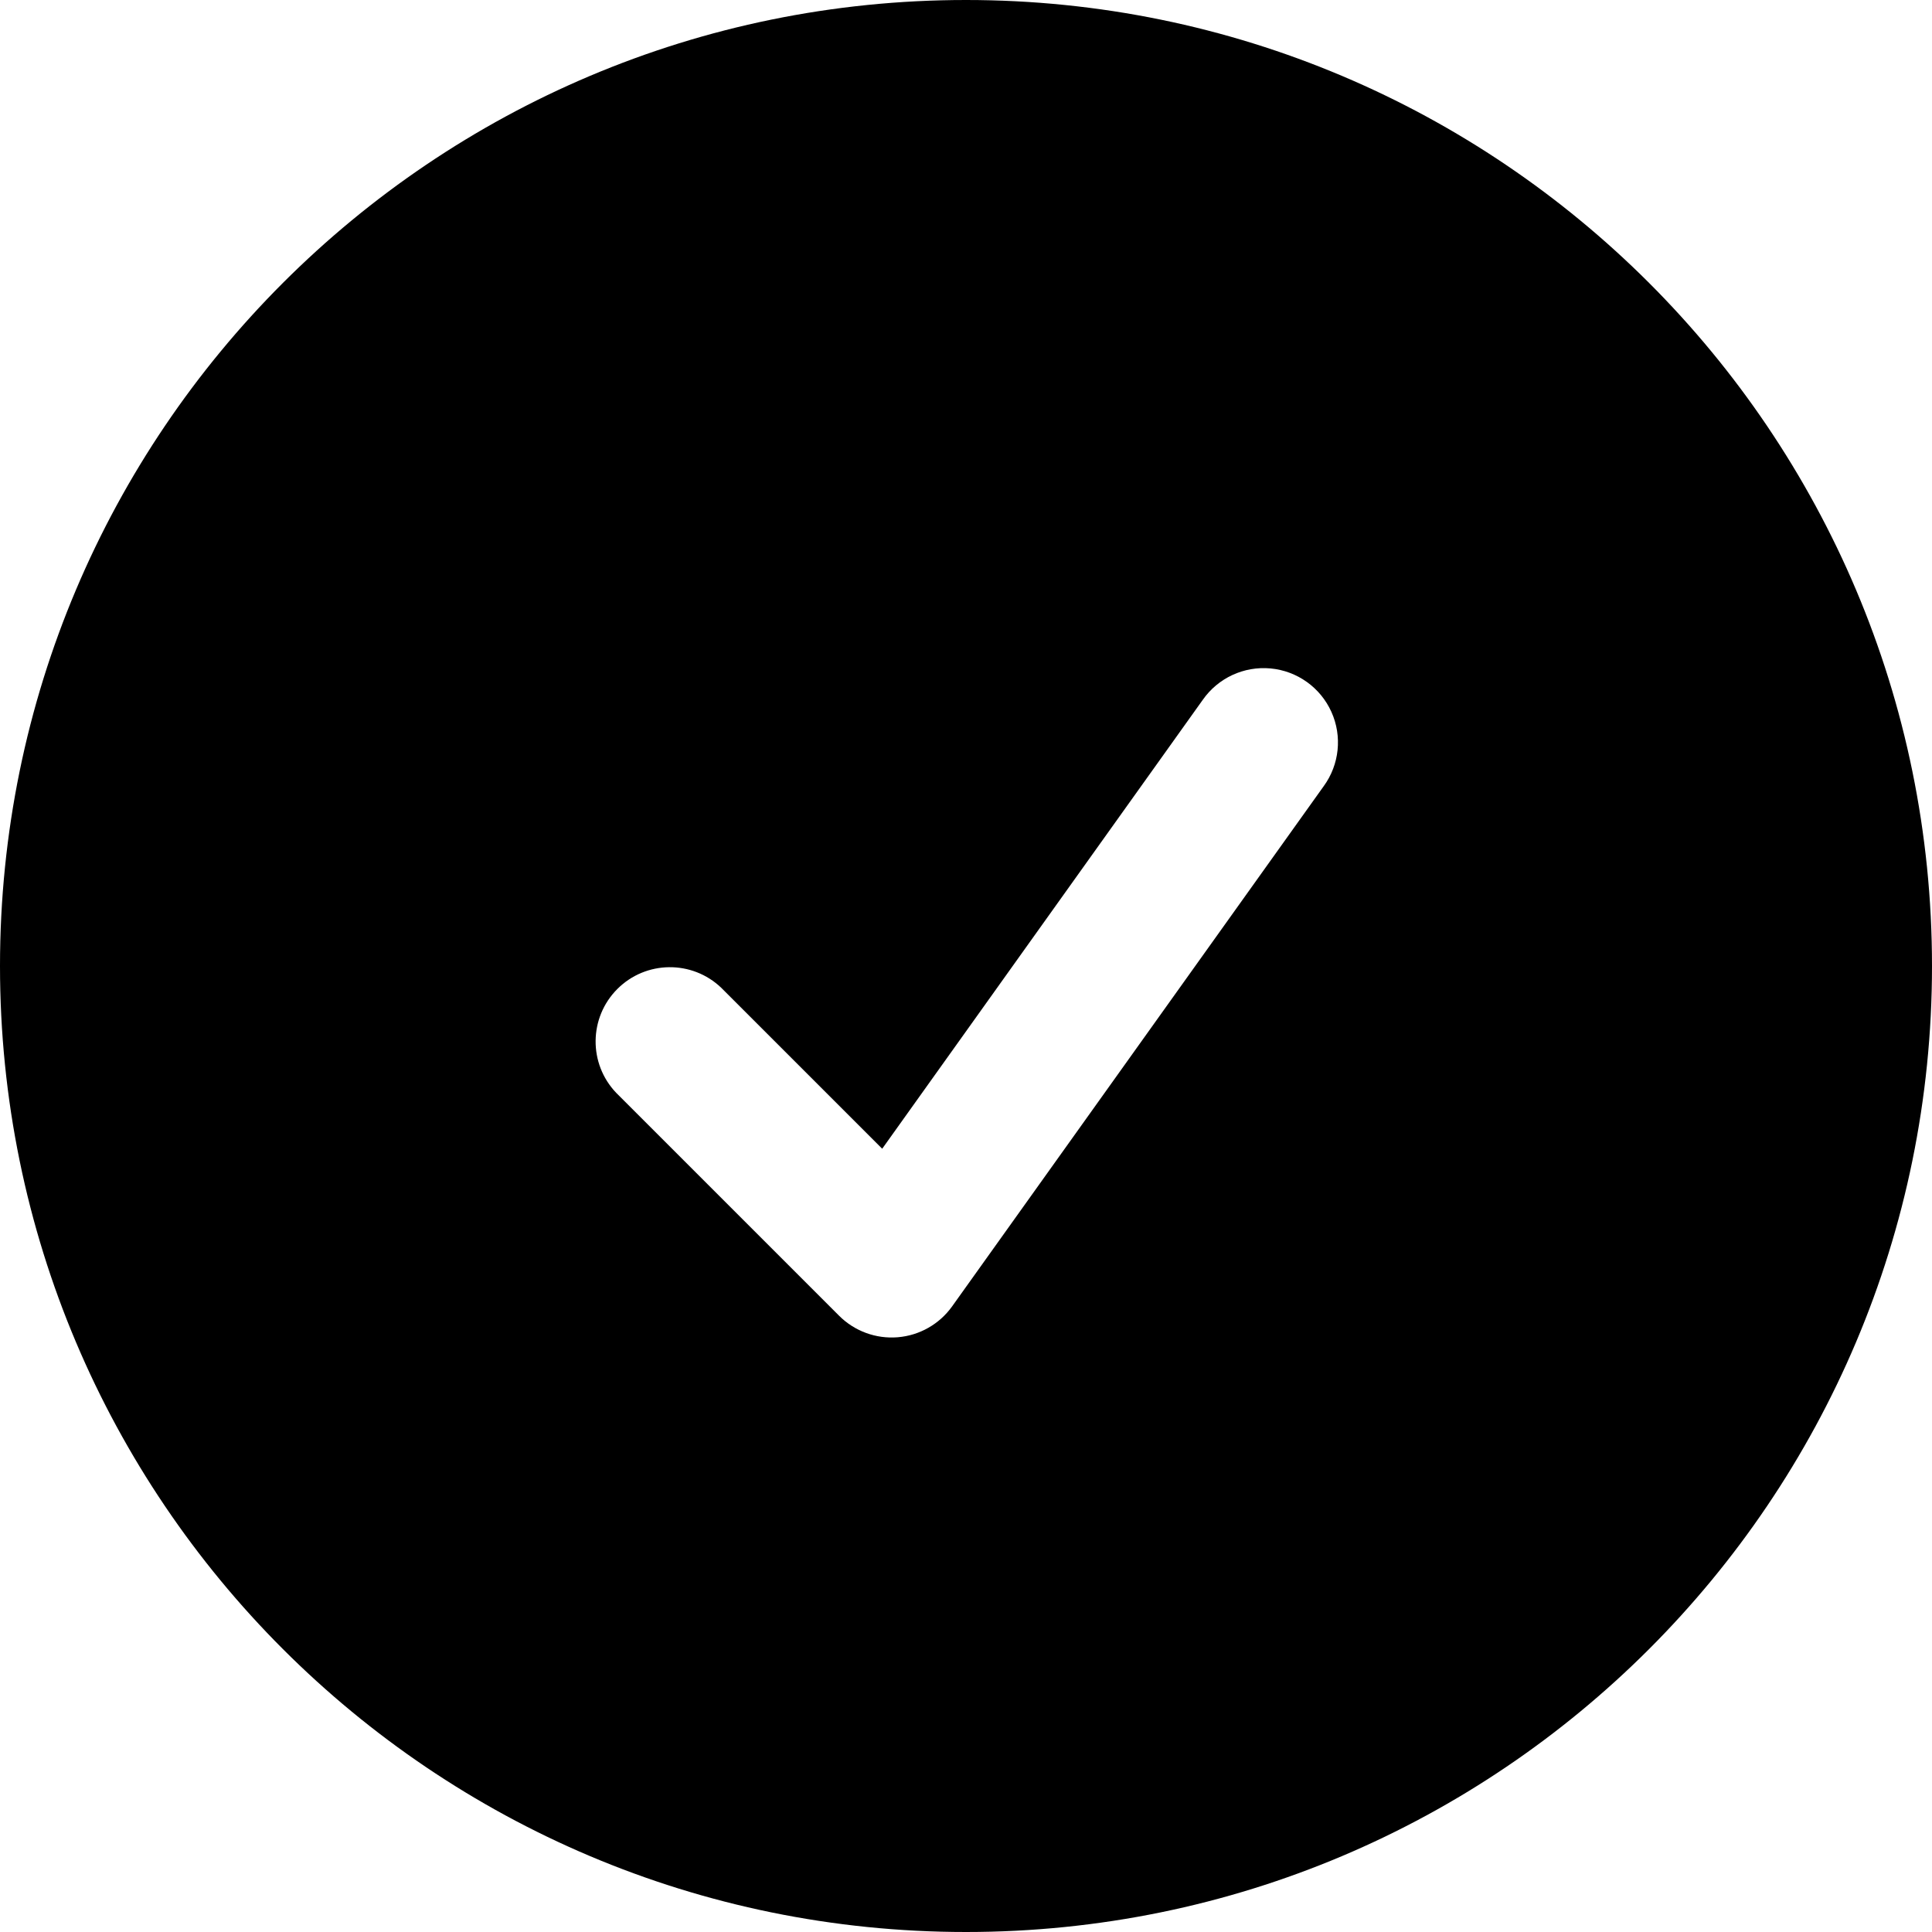
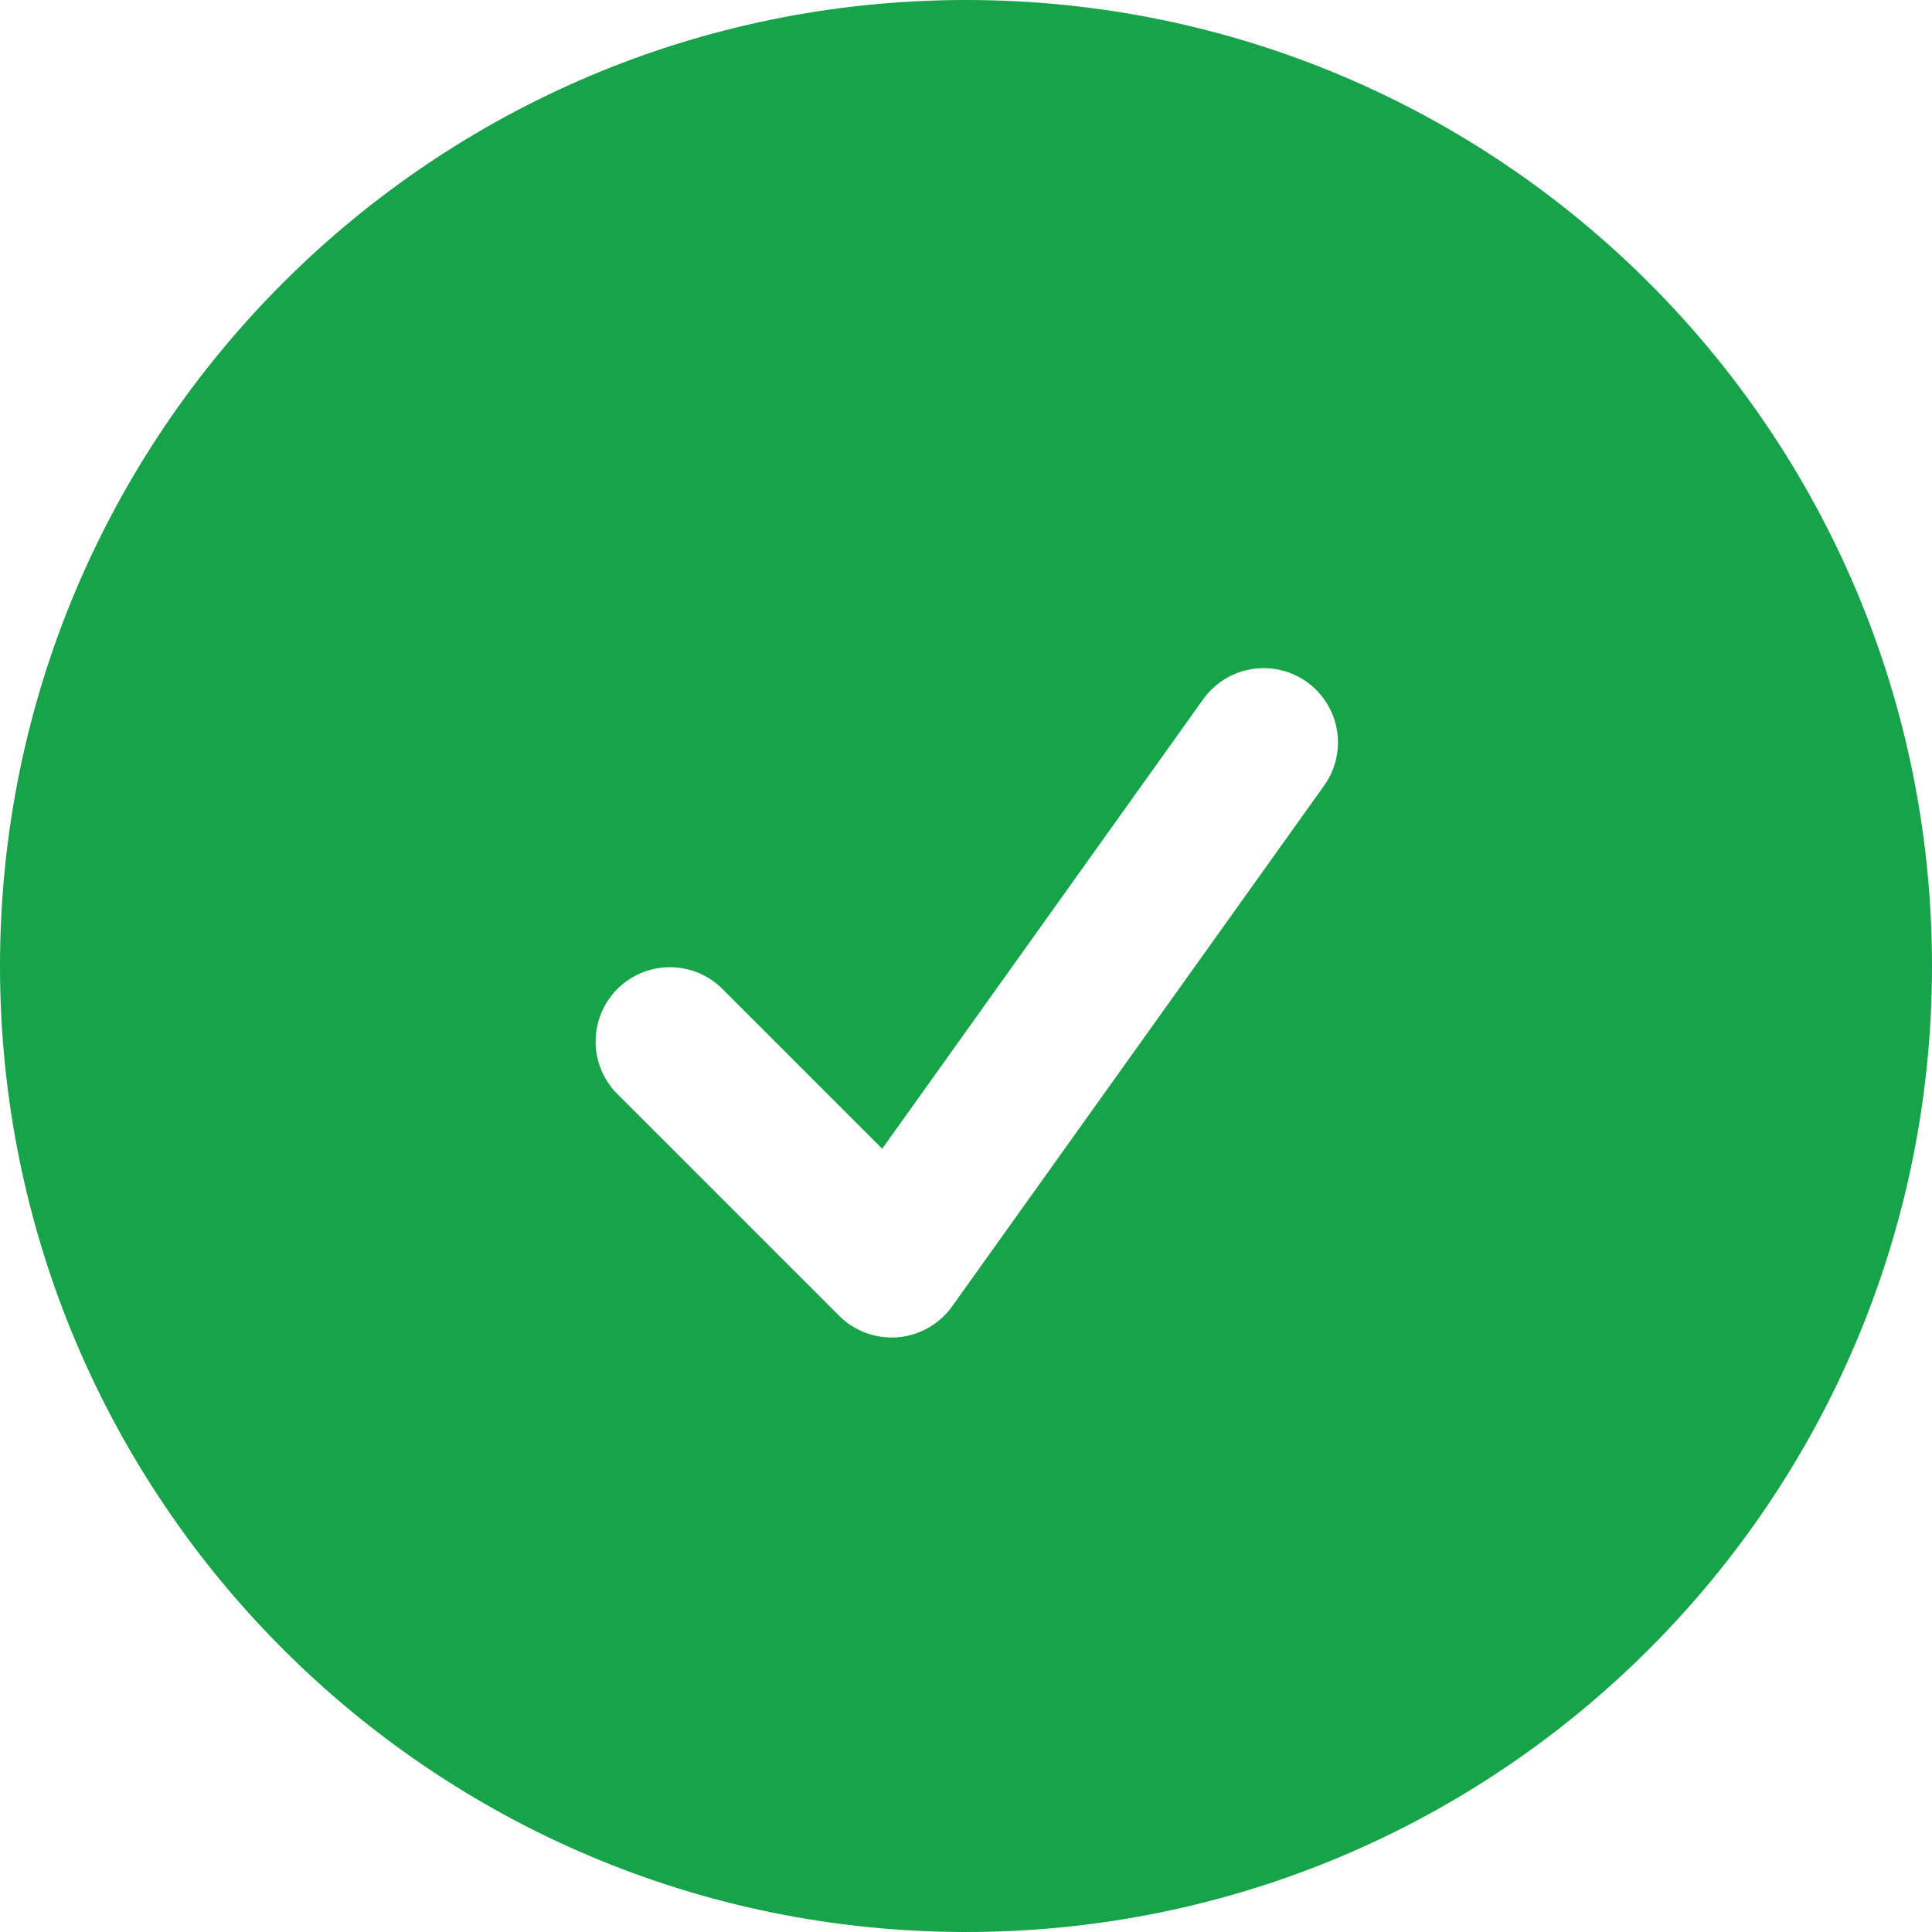
- <svg xmlns="http://www.w3.org/2000/svg" viewBox="0 0 24 24" fill="currentColor">
+ <svg xmlns="http://www.w3.org/2000/svg" viewBox="0 0 24 24" fill="#16a34a">
  <path fill-rule="evenodd" d="M 4.5e-7,12 C 4.5e-7,5.372 5.372,4.5e-7 12,4.5e-7 18.628,4.5e-7 24,5.372 24,12 24,18.628 18.628,24 12,24 5.372,24 4.5e-7,18.628 4.5e-7,12 Z M 16.443,9.767 a 0.923,0.923 0 1 0 -1.502,-1.073 L 10.959,14.27 8.96,12.271 a 0.923,0.923 0 0 0 -1.305,1.305 l 2.769,2.769 a 0.923,0.923 0 0 0 1.403,-0.116 z" clip-rule="evenodd" id="path1" style="stroke-width:1" />
</svg>
